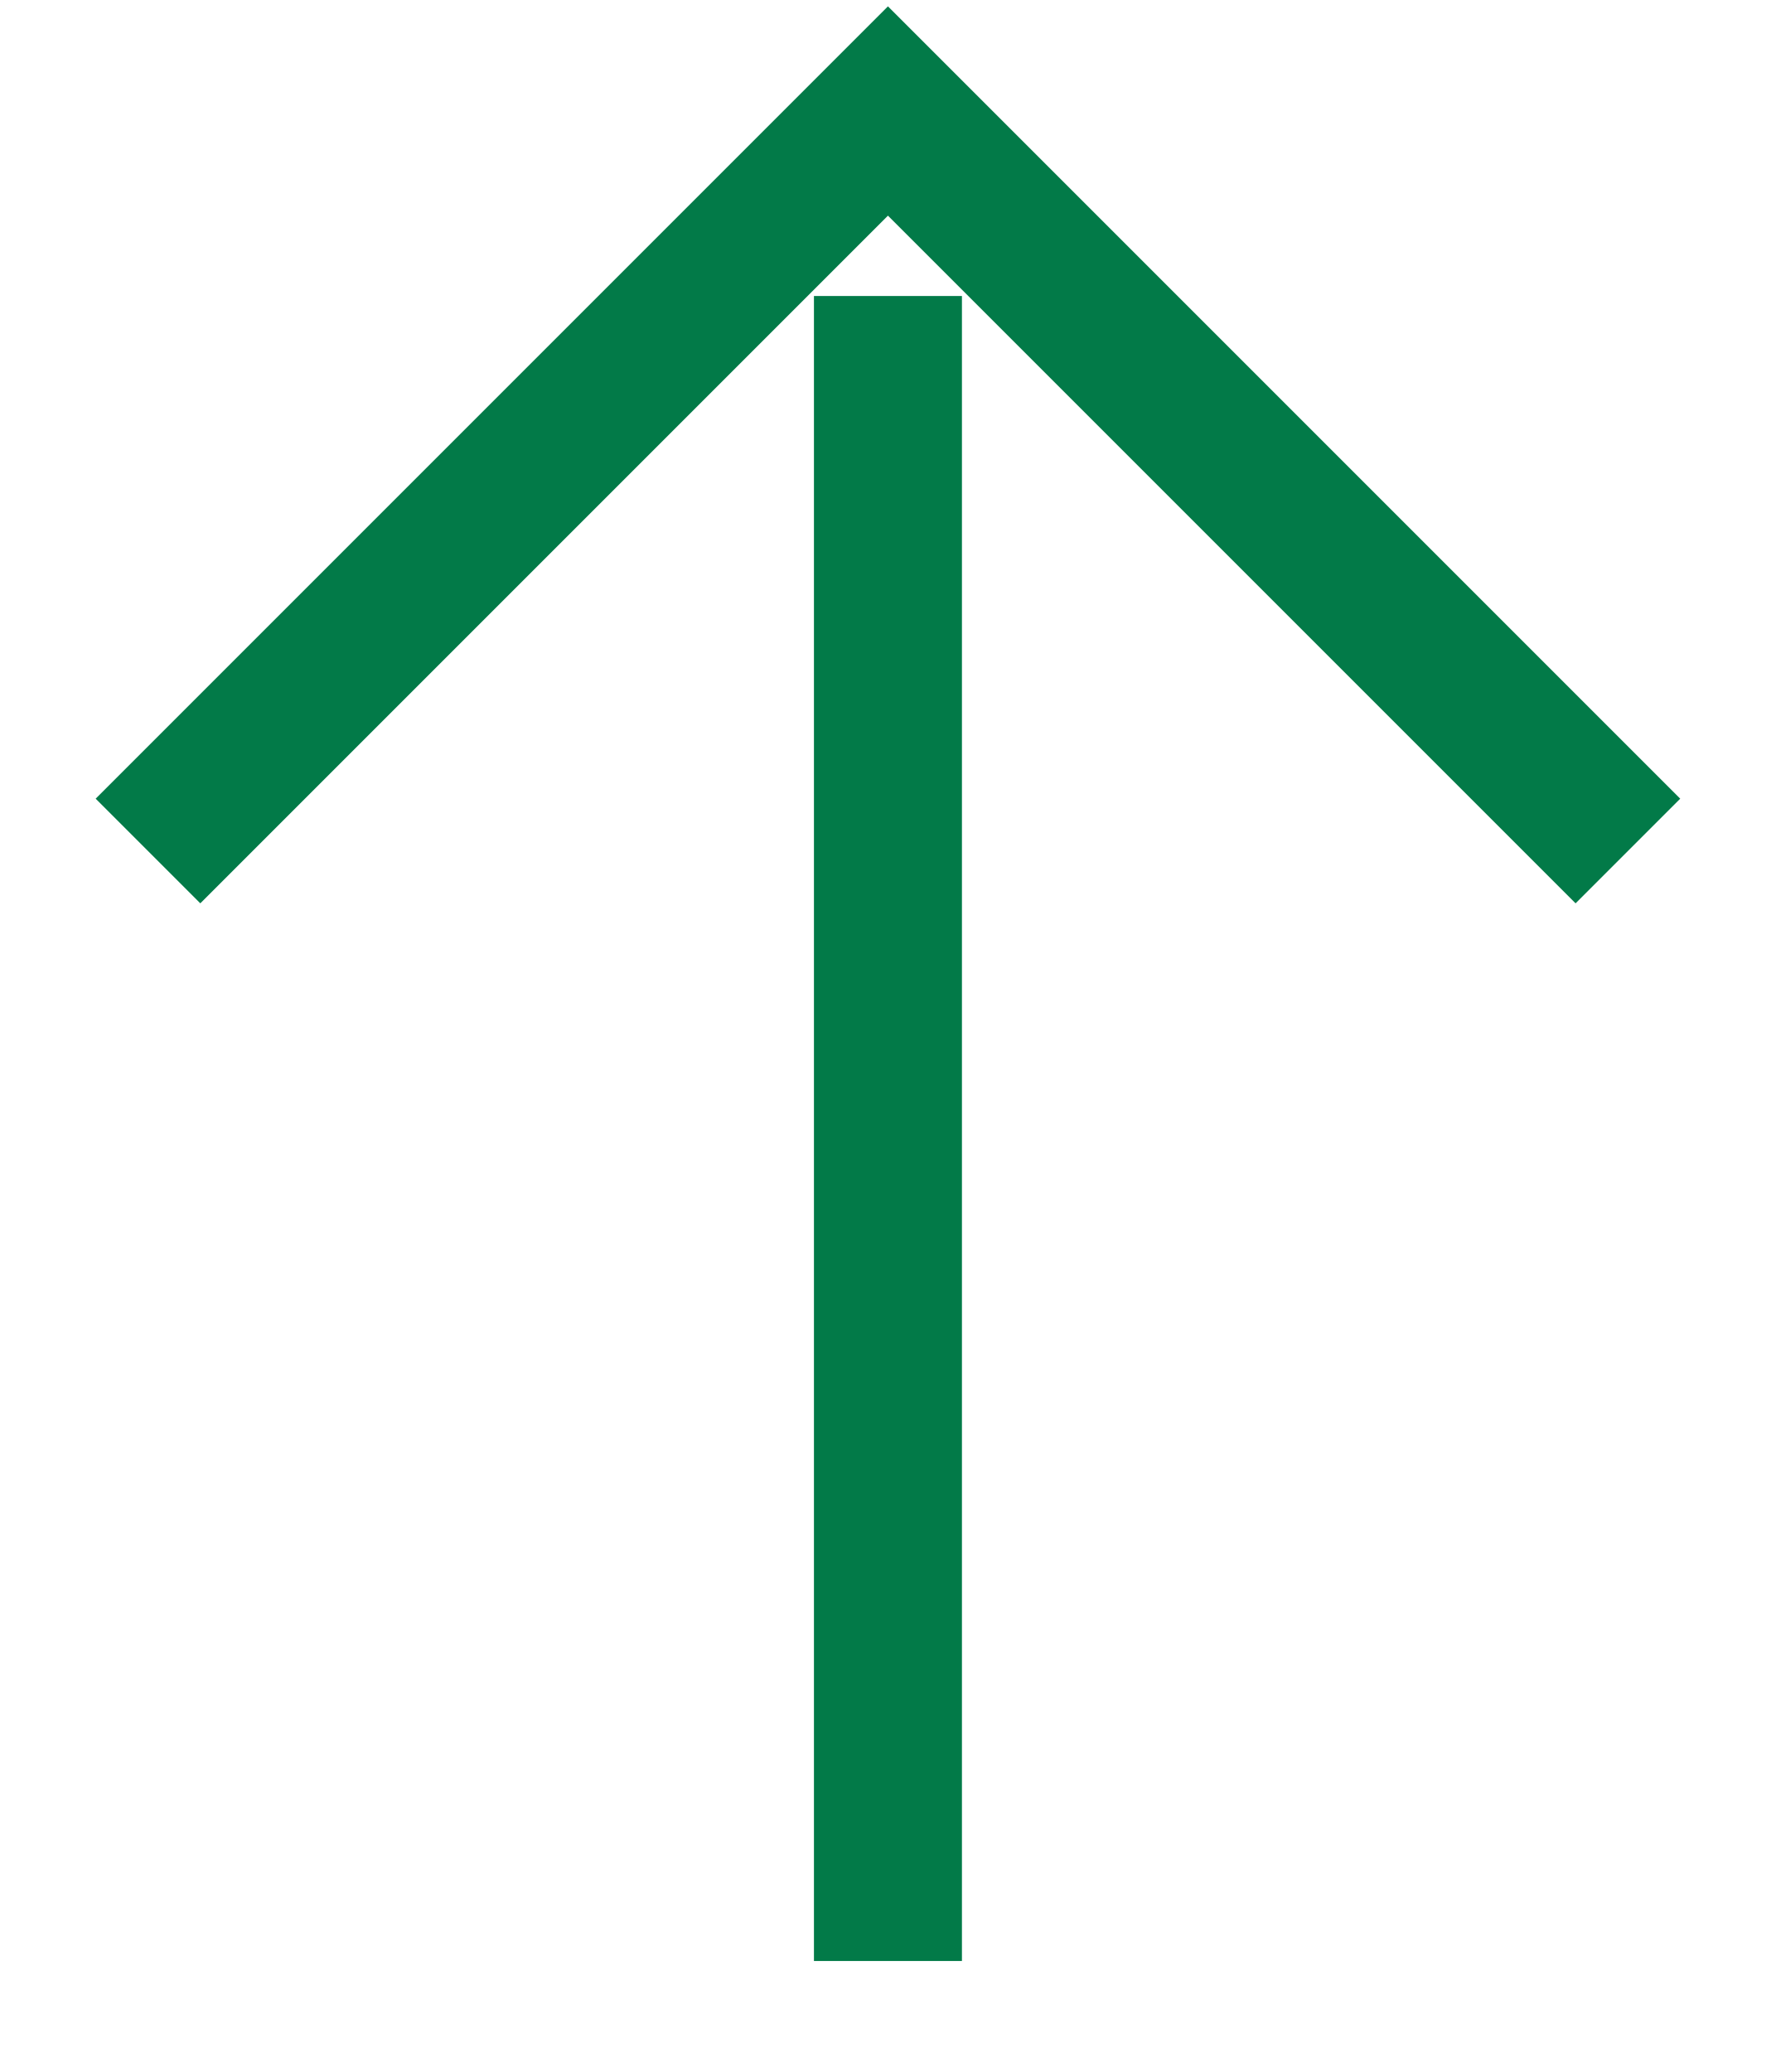
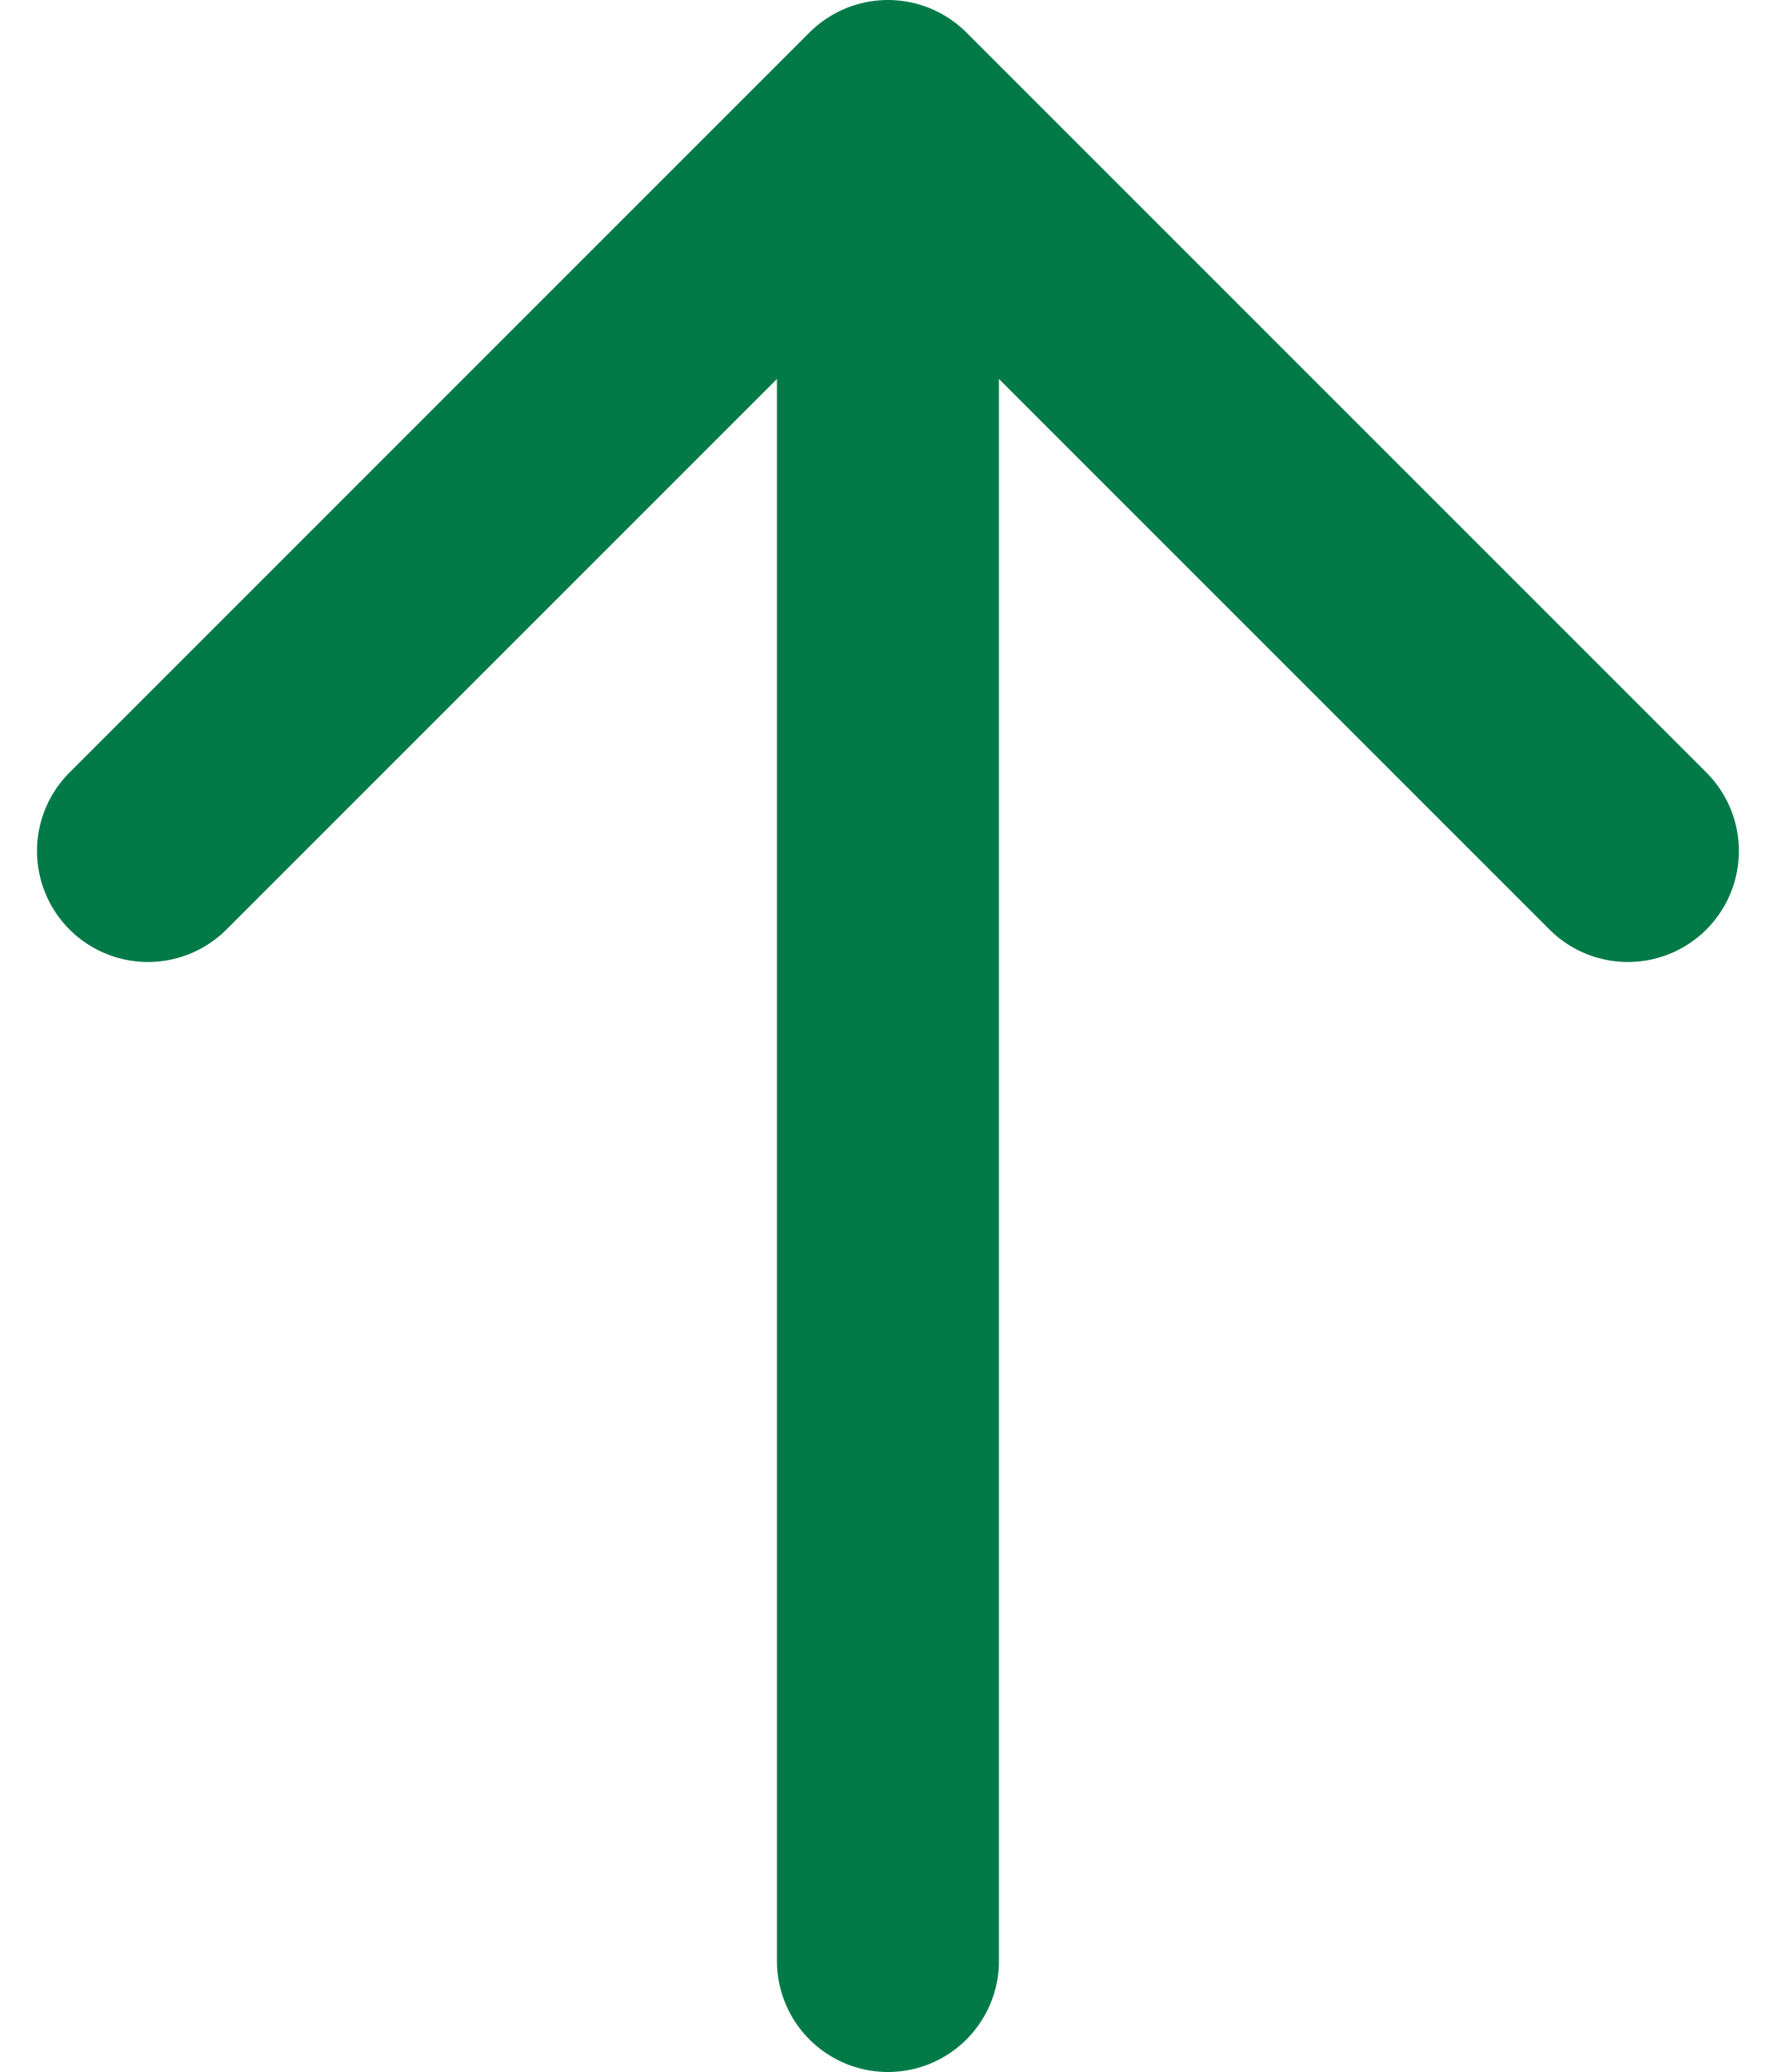
<svg xmlns="http://www.w3.org/2000/svg" width="12" height="14" viewBox="0 0 12 14" fill="none">
-   <path d="M6 13.25V2" stroke="#027A48" strokeWidth="1.5" strokeLinecap="round" strokeLinejoin="round" />
-   <path d="M11 5.75L6 0.75L1 5.75" stroke="#027A48" strokeWidth="1.5" strokeLinecap="round" strokeLinejoin="round" />
+   <path d="M6 13.25V2" stroke="#027A48" stroke-width="1.5" stroke-linecap="round" stroke-linejoin="round" />
+   <path d="M11 5.75L6 0.75L1 5.75" stroke="#027A48" stroke-width="1.5" stroke-linecap="round" stroke-linejoin="round" />
</svg>
